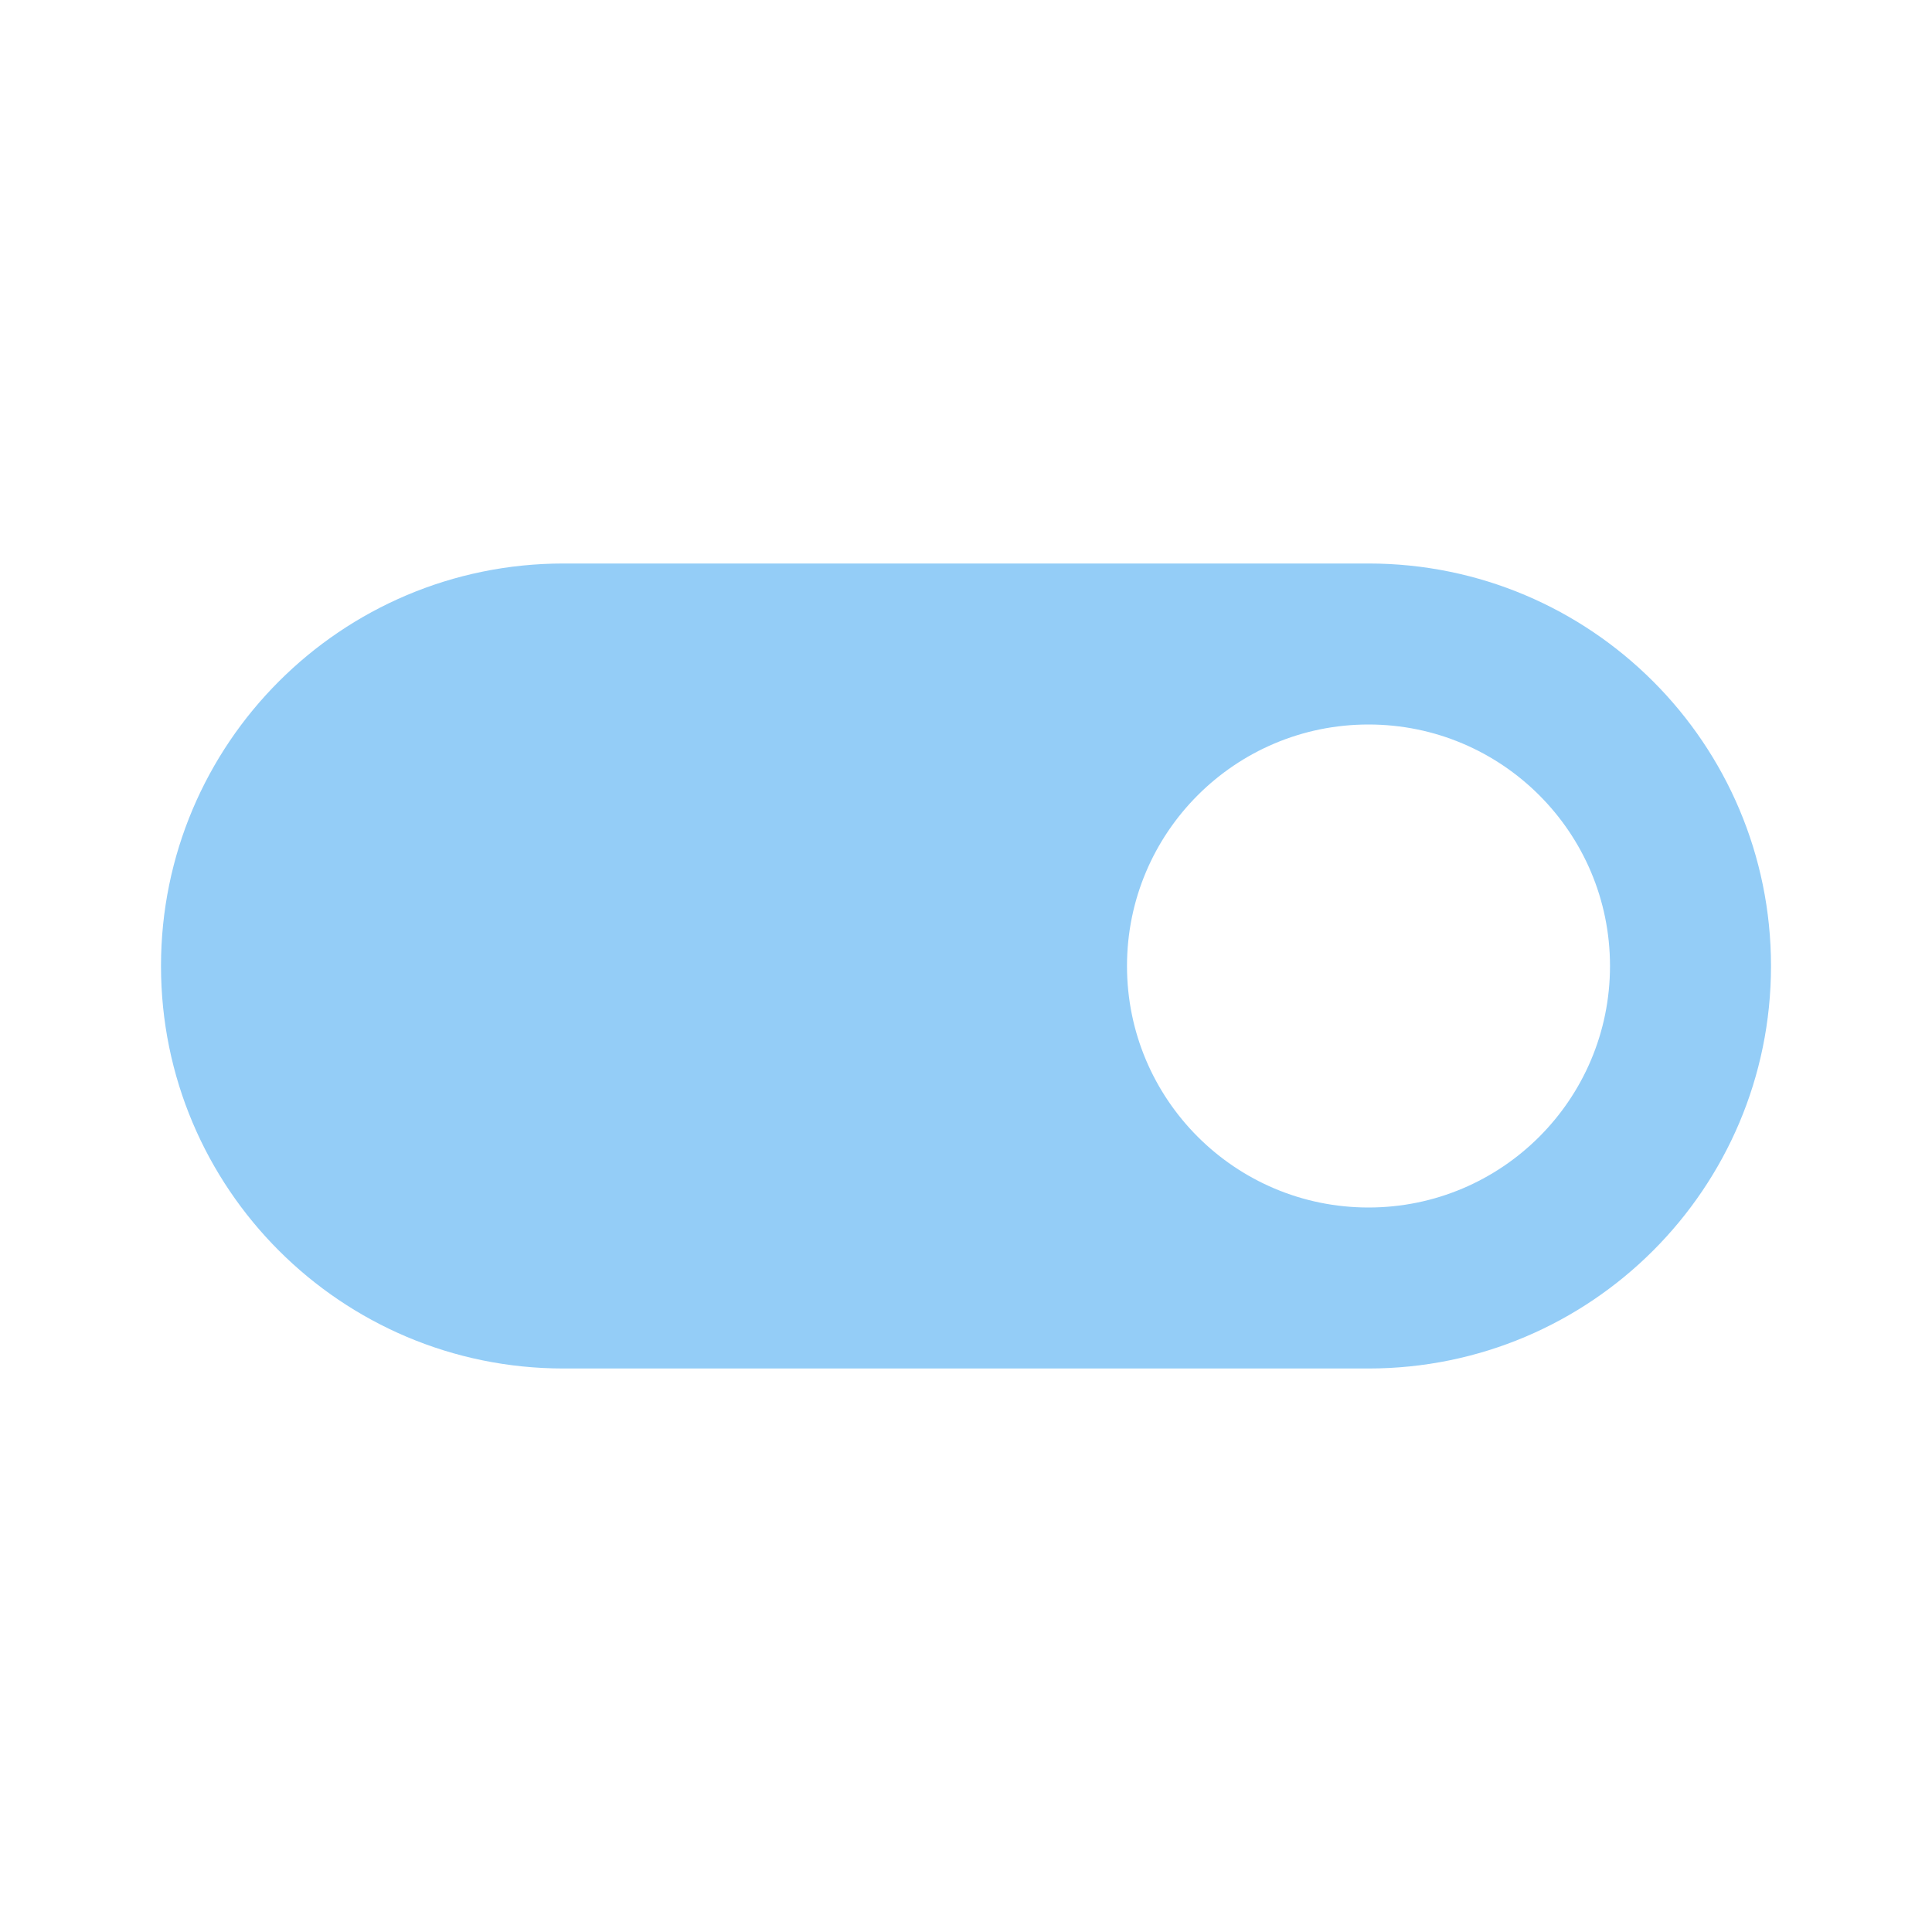
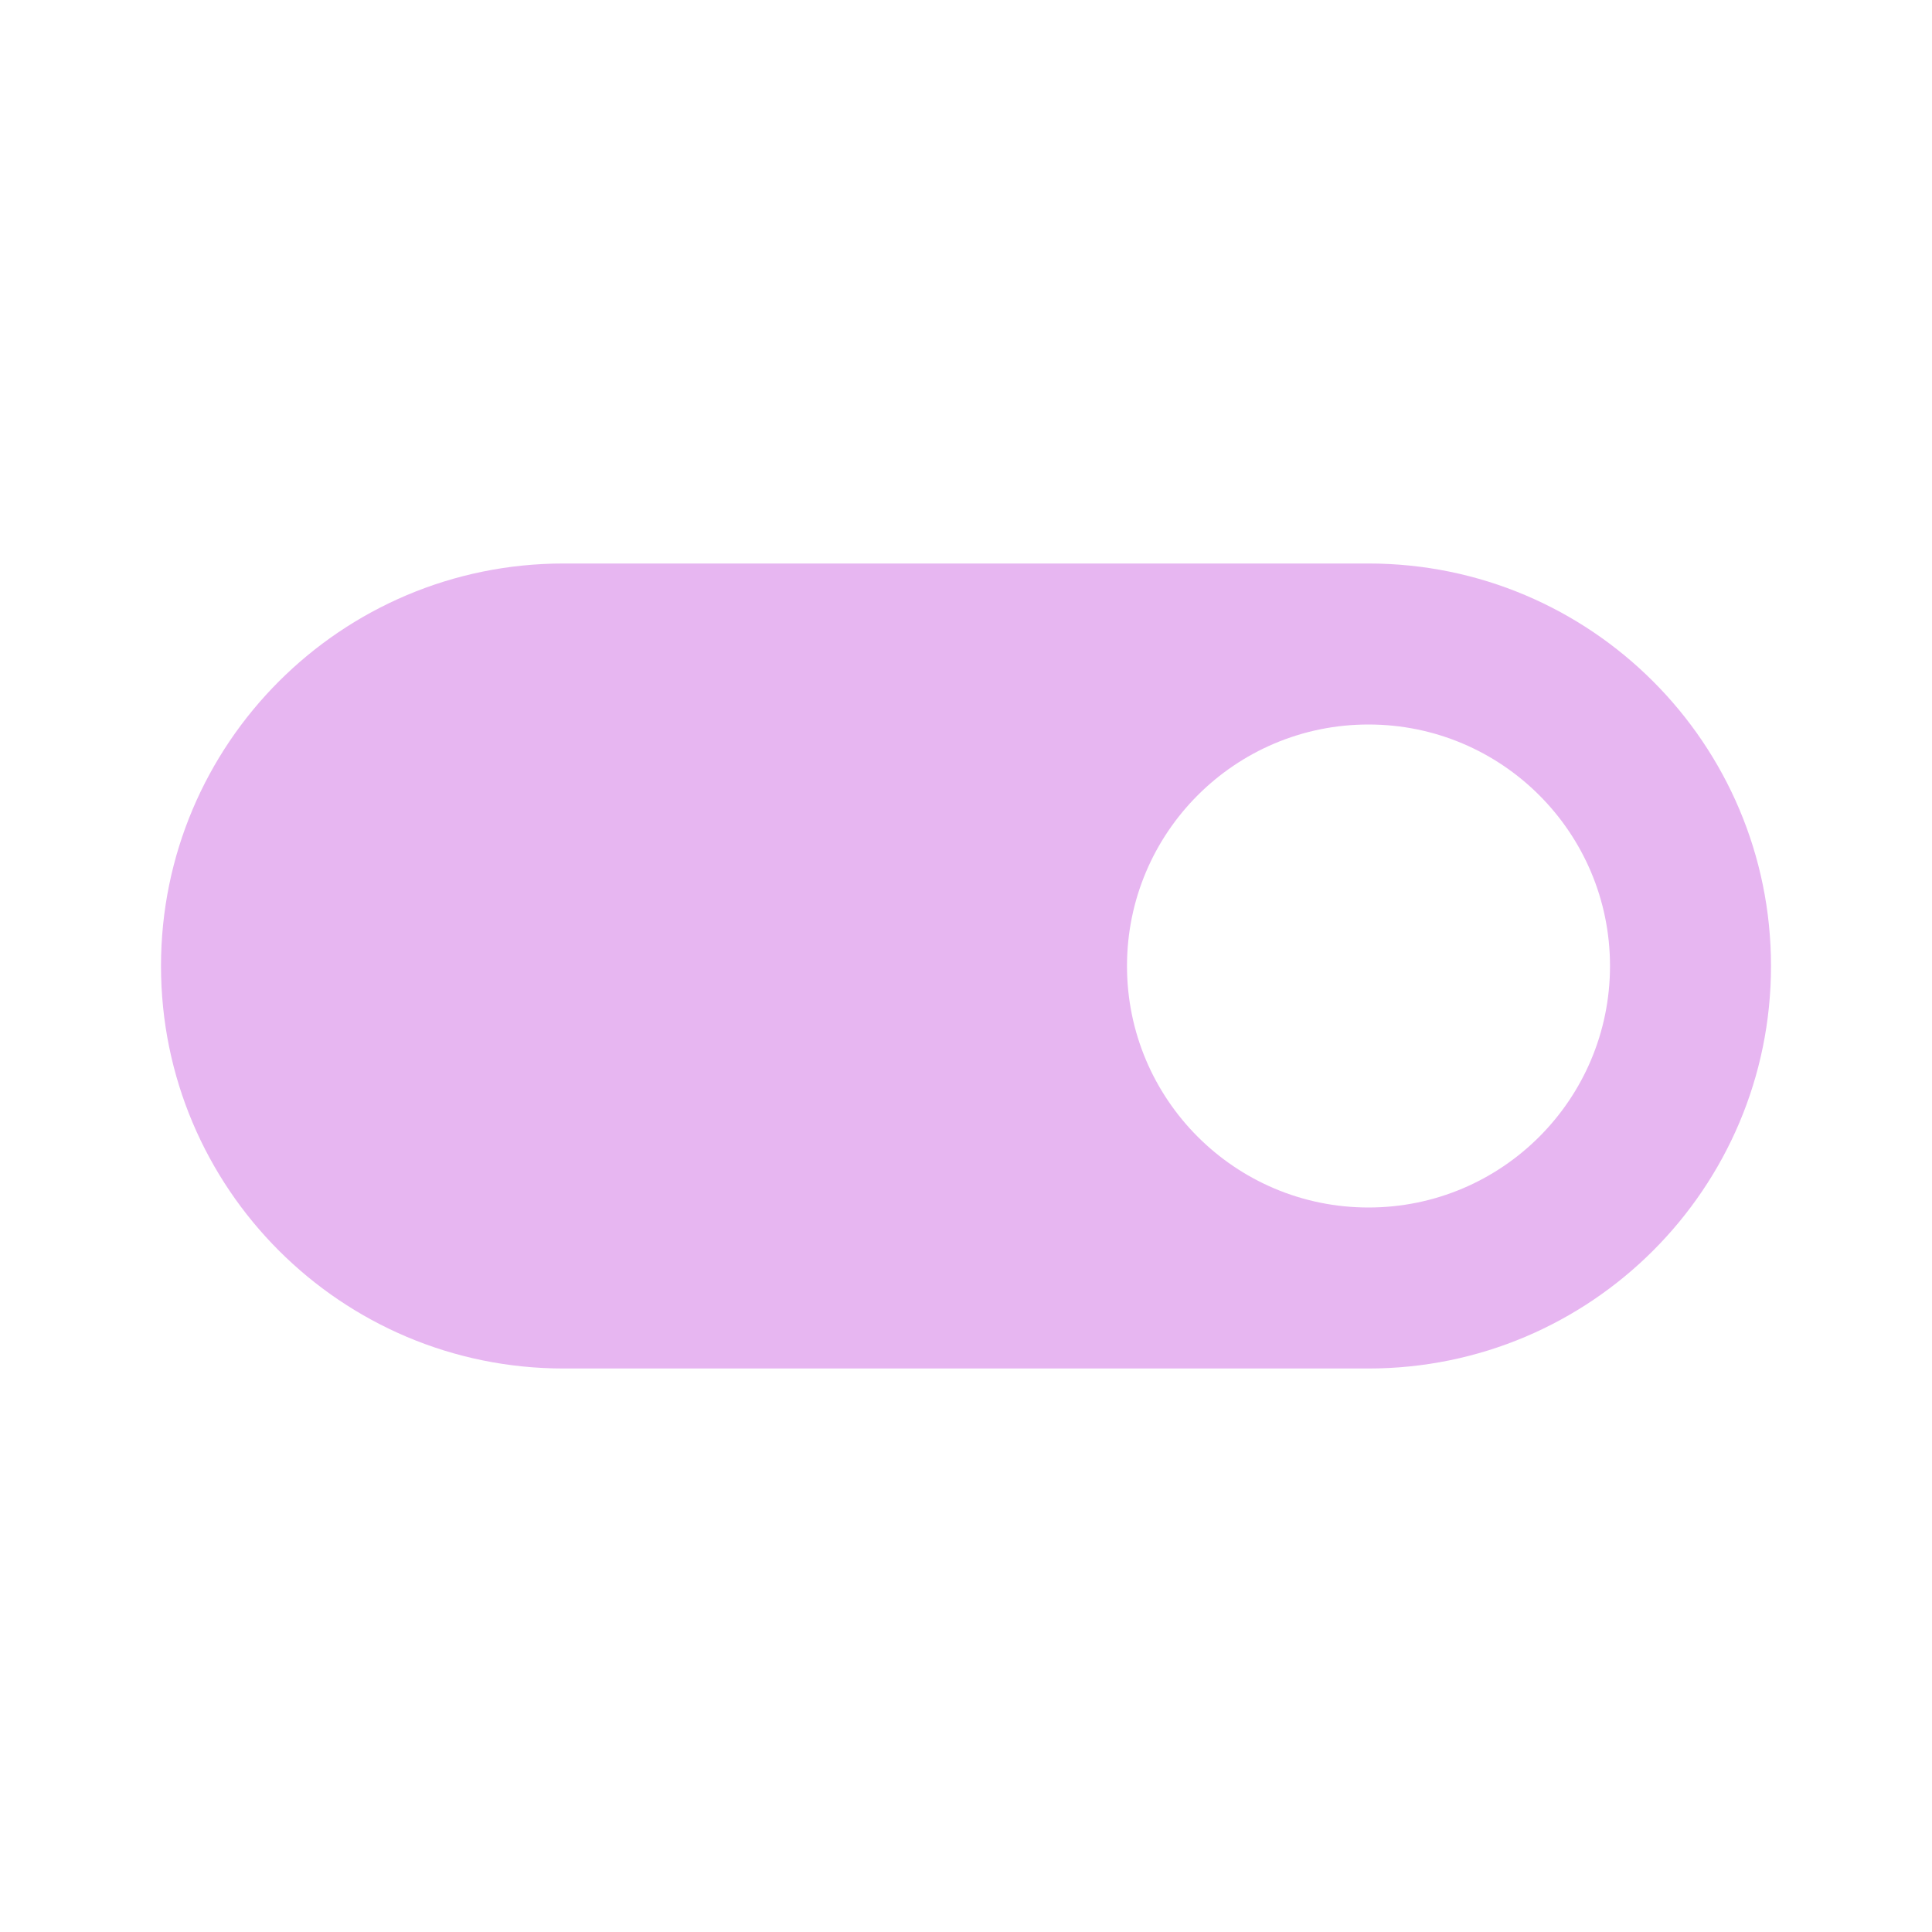
- <svg xmlns="http://www.w3.org/2000/svg" fill="#94CDF7" preserveAspectRatio="xMidYMid meet" id="mdi-toggle-switch" viewBox="0 0 24 24">
+ <svg xmlns="http://www.w3.org/2000/svg" fill="#E7B6F1" preserveAspectRatio="xMidYMid meet" id="mdi-toggle-switch" viewBox="0 0 24 24">
  <path d="M17,7H7A5,5 0 0,0 2,12A5,5 0 0,0 7,17H17A5,5 0 0,0 22,12A5,5 0 0,0 17,7M17,15A3,3 0 0,1 14,12A3,3 0 0,1 17,9A3,3 0 0,1 20,12A3,3 0 0,1 17,15Z" />
</svg>
